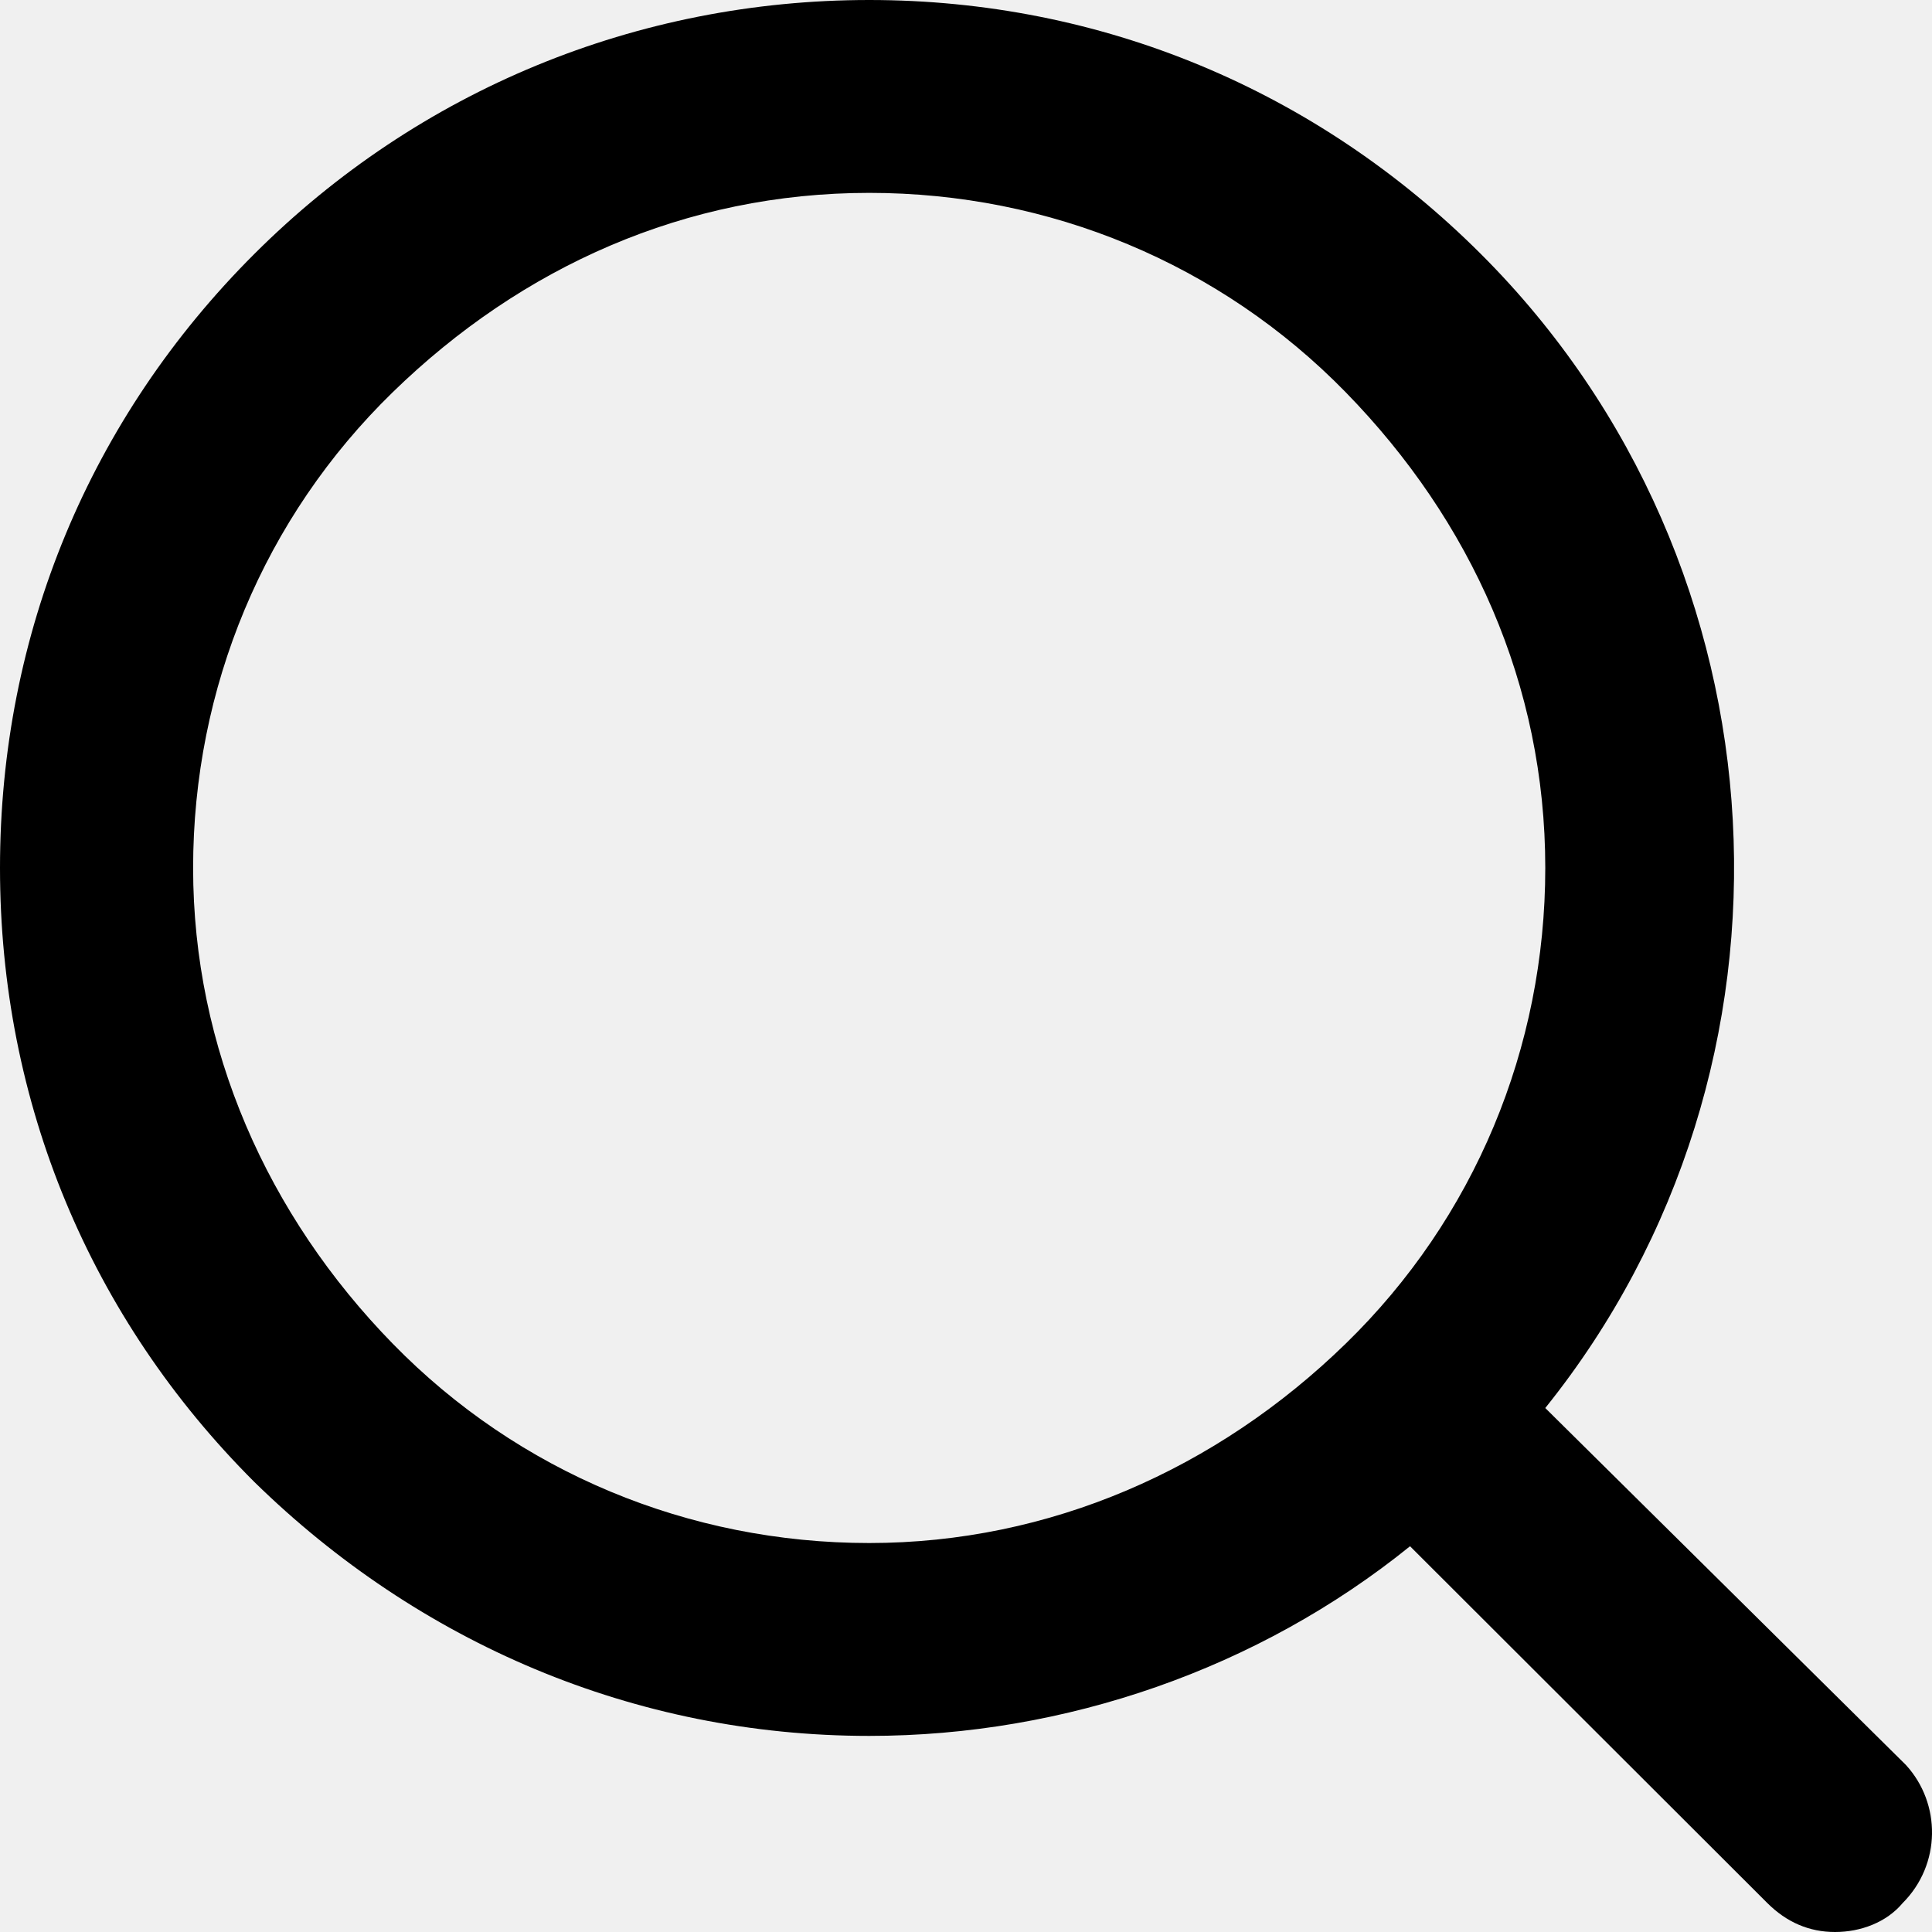
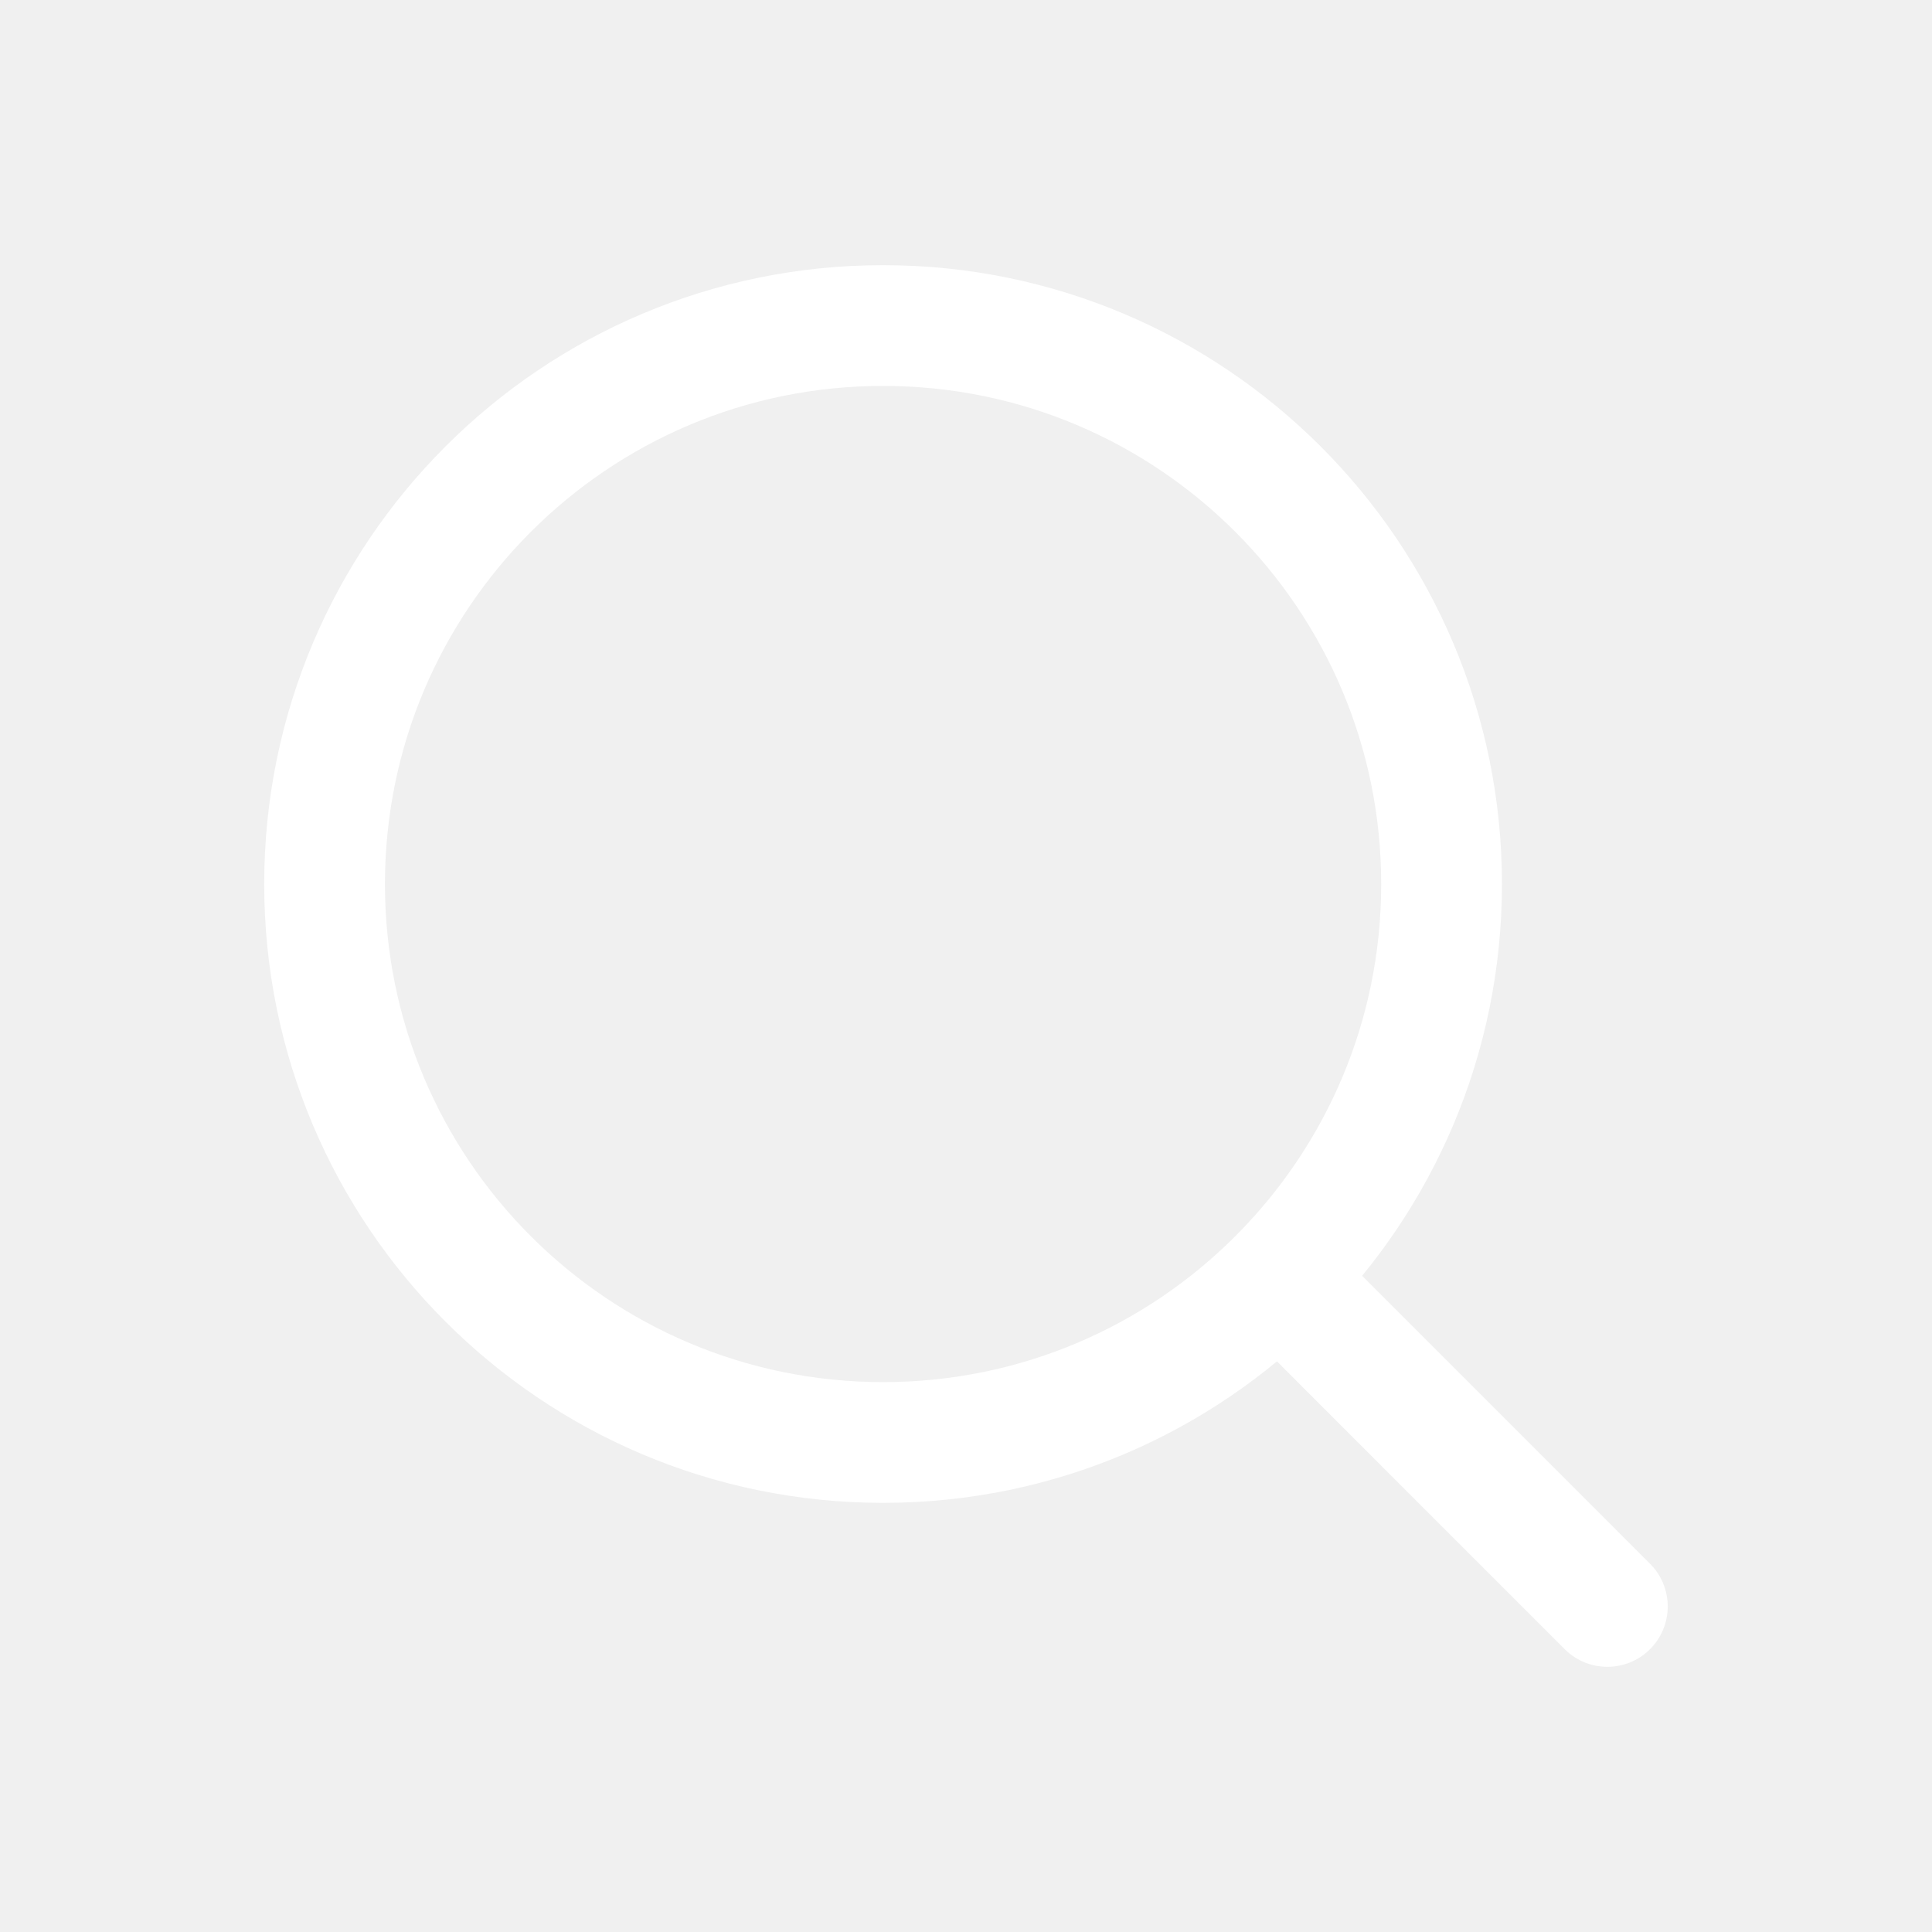
- <svg xmlns="http://www.w3.org/2000/svg" width="24" height="24" viewBox="0 0 24 24">
-   <path d="M23.675 21.924L19.196 17.491C22.595 13.258 22.275 7.028 18.396 3.155C16.357 1.118 13.677 0 10.798 0C7.918 0 5.199 1.118 3.159 3.155C1.12 5.191 0 7.867 0 10.782C0 13.697 1.12 16.373 3.159 18.409C5.199 20.406 7.878 21.564 10.798 21.564C13.237 21.564 15.637 20.726 17.516 19.208L21.955 23.641C22.195 23.88 22.475 24 22.795 24C23.115 24 23.435 23.88 23.635 23.641C24.115 23.161 24.115 22.403 23.675 21.924ZM19.196 10.782C19.196 13.018 18.316 15.135 16.716 16.692C15.117 18.25 13.037 19.168 10.798 19.168C8.558 19.168 6.439 18.29 4.879 16.692C3.319 15.095 2.399 13.018 2.399 10.782C2.399 8.546 3.279 6.429 4.879 4.872C6.479 3.314 8.518 2.396 10.798 2.396C13.037 2.396 15.157 3.275 16.716 4.872C18.276 6.469 19.196 8.506 19.196 10.782Z" />
+ <svg xmlns="http://www.w3.org/2000/svg" width="32" height="32" viewBox="0 0 32 32" fill="none">
+   <path d="M21.183 21.167C22.848 19.494 23.877 17.189 23.877 14.643C23.877 9.534 19.735 5.392 14.627 5.392C9.518 5.392 5.376 9.534 5.376 14.643C5.376 19.751 9.518 23.892 14.627 23.892C17.189 23.892 19.508 22.851 21.183 21.167ZM21.183 21.167L26.623 26.608" fill="none" stroke="#fff" stroke-width="2" stroke-linecap="round" />
</svg>
